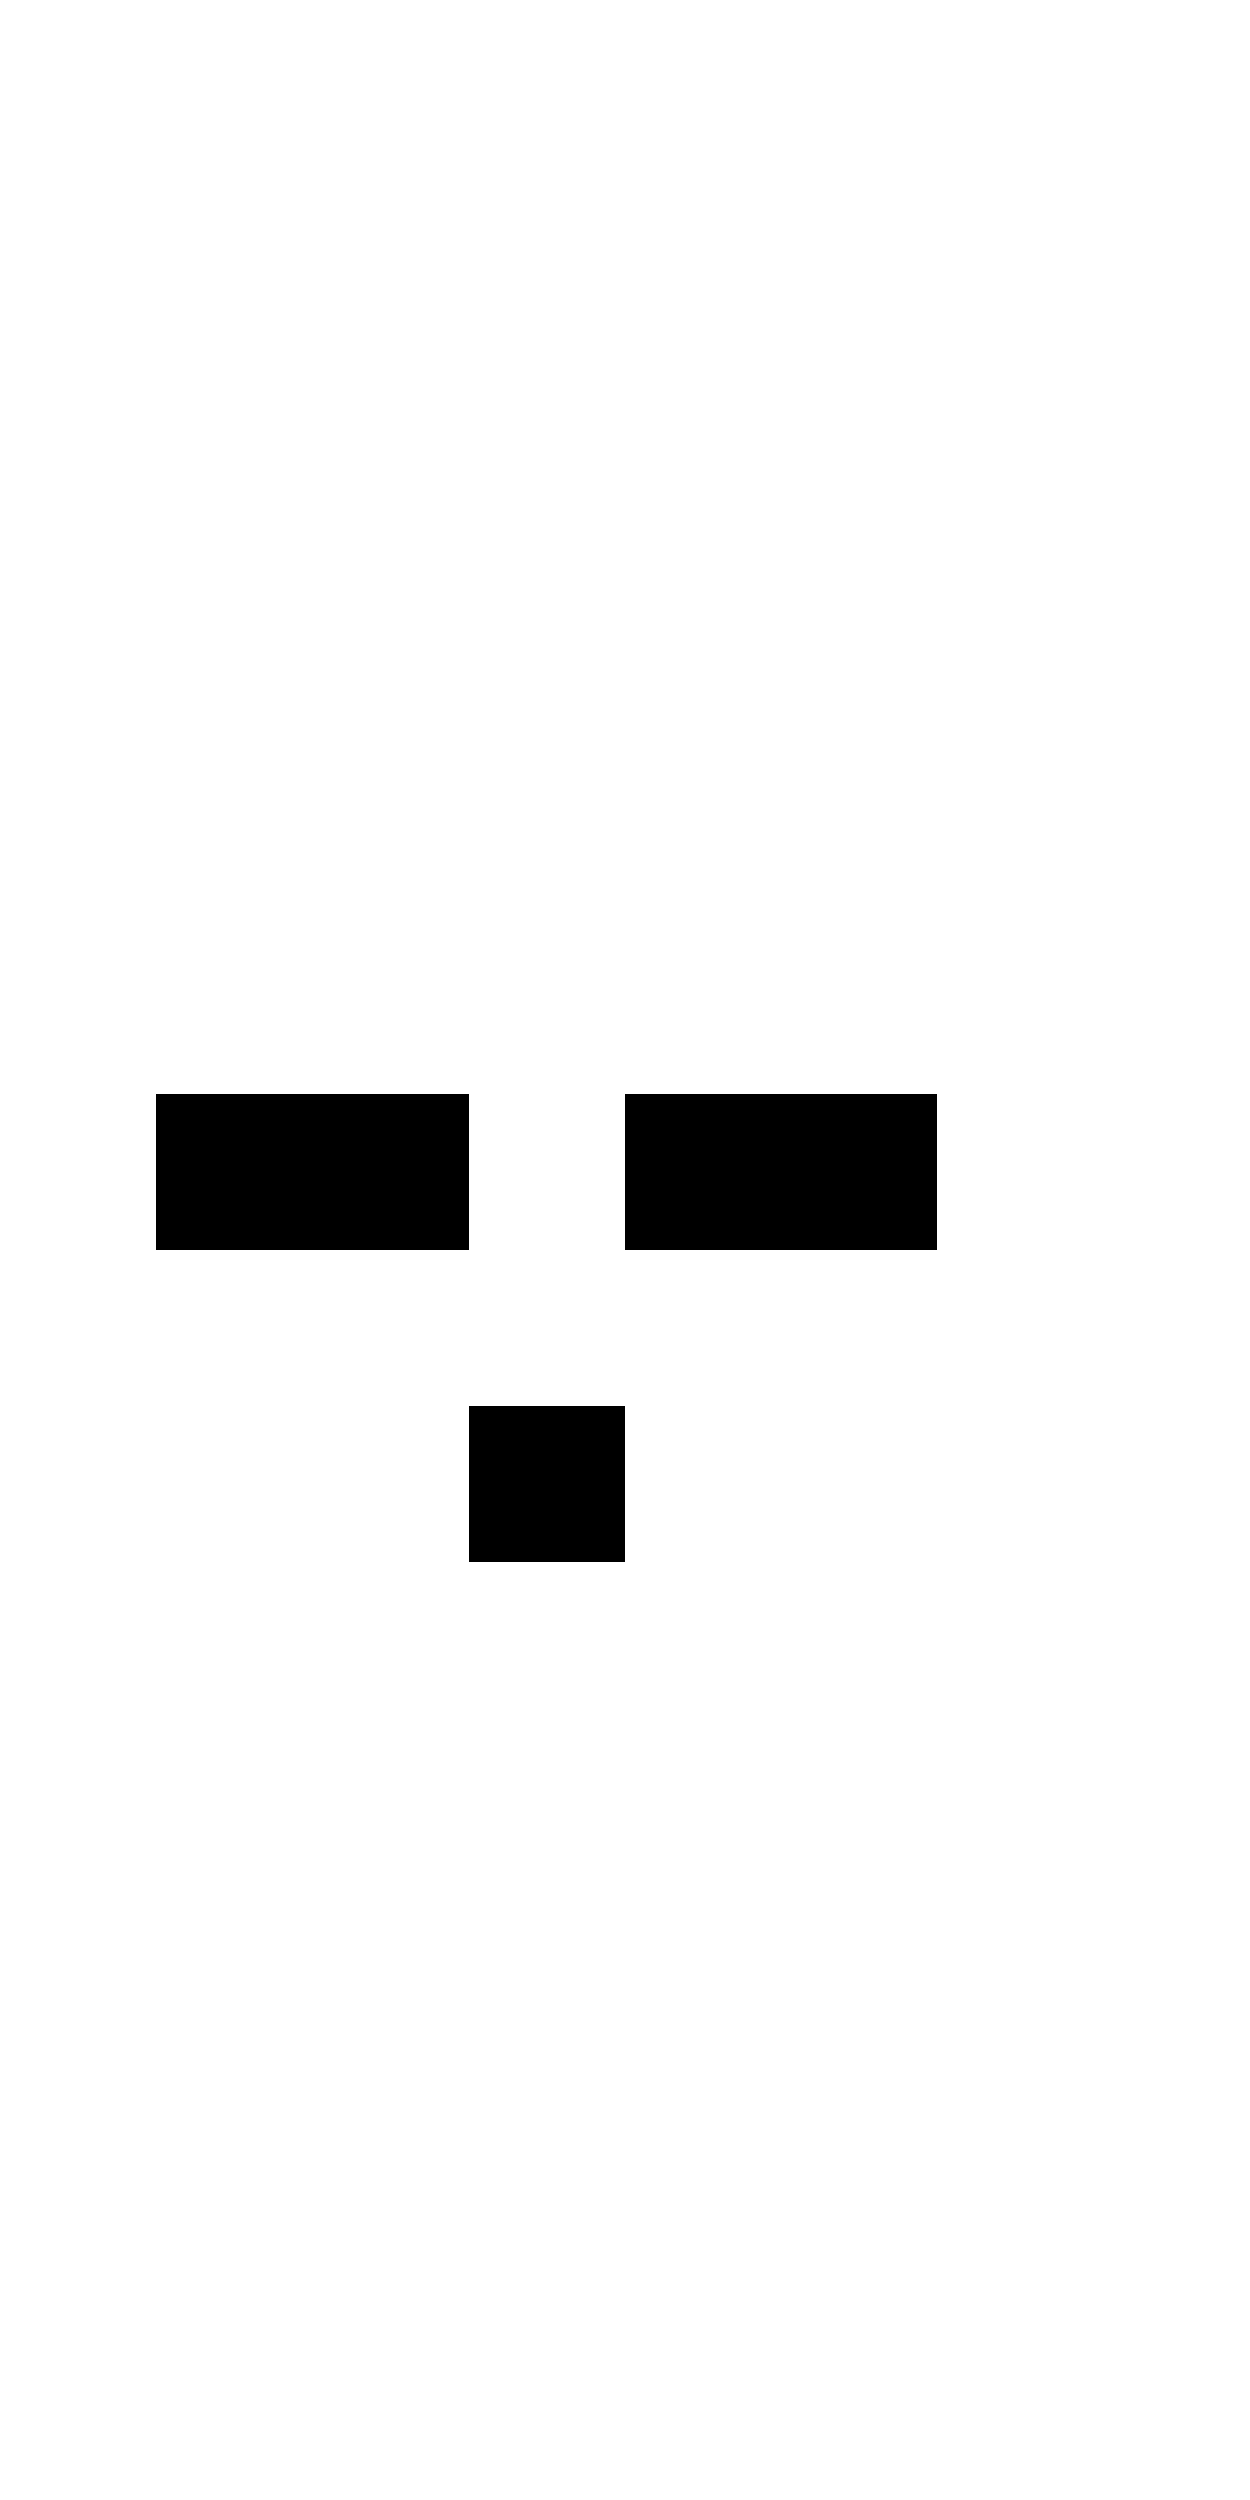
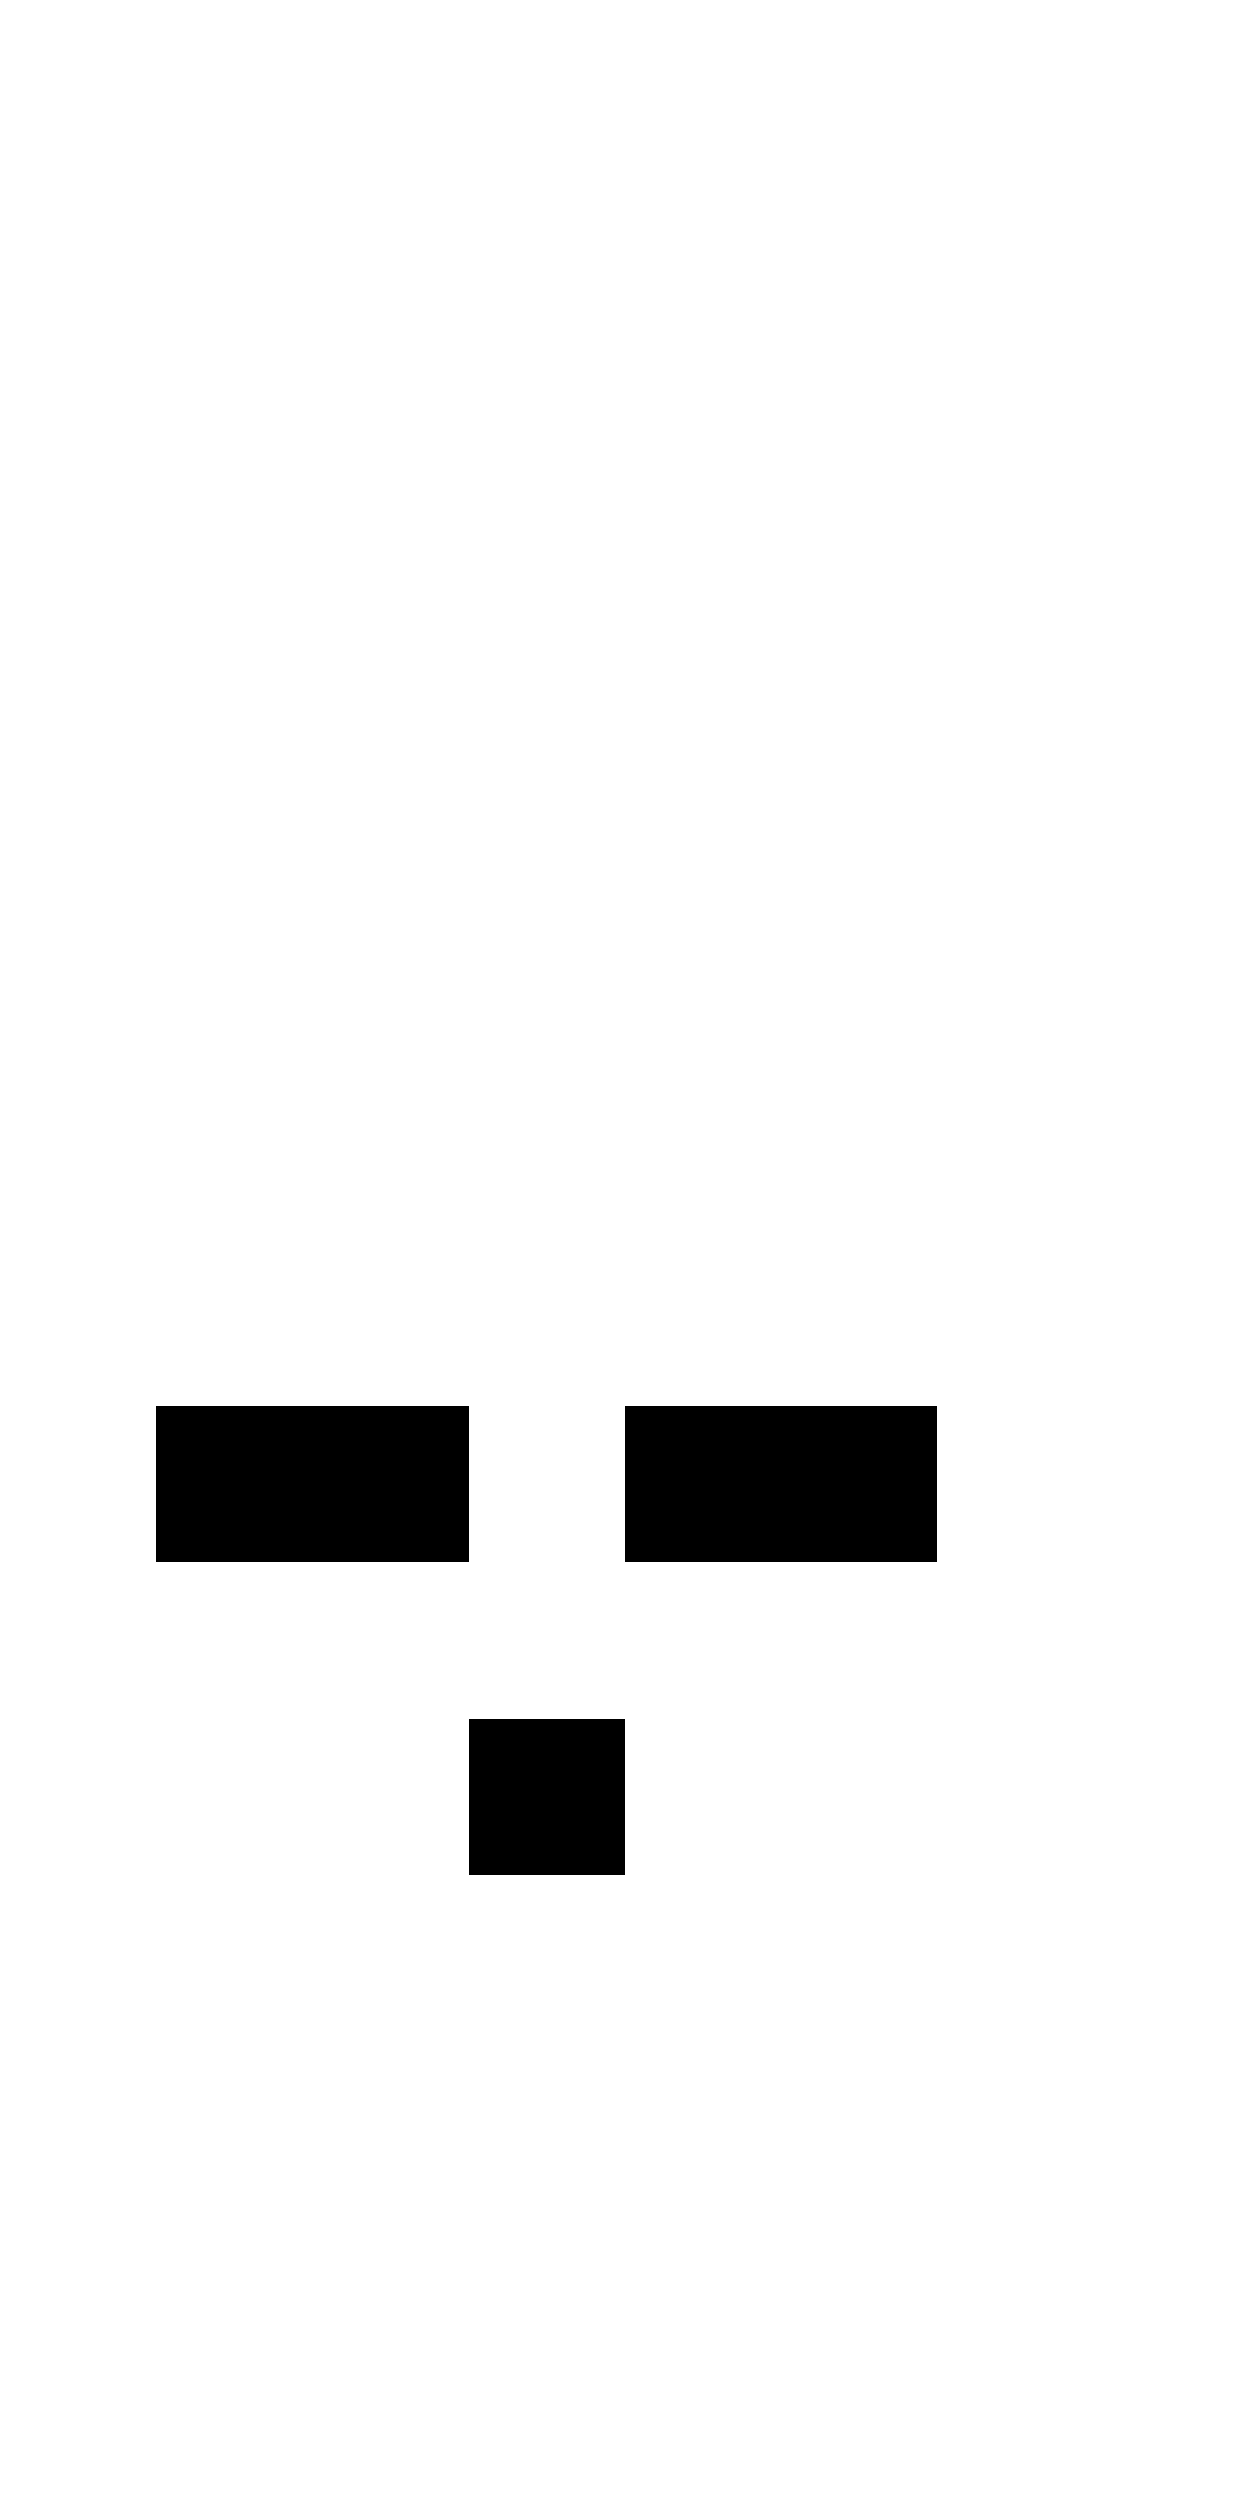
<svg xmlns="http://www.w3.org/2000/svg" baseProfile="full" height="64px" version="1.1" width="32px">
  <defs />
-   <rect fill="rgb(255,255,255)" height="4px" shape-rendering="crispEdges" width="4px" x="4px" y="24px" />
-   <rect fill="rgb(0,0,0)" height="4px" shape-rendering="crispEdges" width="4px" x="4px" y="28px" />
-   <rect fill="rgb(255,255,255)" height="4px" shape-rendering="crispEdges" width="4px" x="8px" y="24px" />
-   <rect fill="rgb(0,0,0)" height="4px" shape-rendering="crispEdges" width="4px" x="8px" y="28px" />
-   <rect fill="rgb(255,255,255)" height="4px" shape-rendering="crispEdges" width="4px" x="12px" y="16px" />
-   <rect fill="rgb(255,255,255)" height="4px" shape-rendering="crispEdges" width="4px" x="12px" y="20px" />
+   <rect fill="rgb(255,255,255)" height="4px" shape-rendering="crispEdges" width="4px" x="4px" y="32px" />
+   <rect fill="rgb(0,0,0)" height="4px" shape-rendering="crispEdges" width="4px" x="4px" y="36px" />
+   <rect fill="rgb(255,255,255)" height="4px" shape-rendering="crispEdges" width="4px" x="8px" y="32px" />
+   <rect fill="rgb(0,0,0)" height="4px" shape-rendering="crispEdges" width="4px" x="8px" y="36px" />
  <rect fill="rgb(255,255,255)" height="4px" shape-rendering="crispEdges" width="4px" x="12px" y="24px" />
  <rect fill="rgb(255,255,255)" height="4px" shape-rendering="crispEdges" width="4px" x="12px" y="28px" />
  <rect fill="rgb(255,255,255)" height="4px" shape-rendering="crispEdges" width="4px" x="12px" y="32px" />
-   <rect fill="rgb(0,0,0)" height="4px" shape-rendering="crispEdges" width="4px" x="12px" y="36px" />
-   <rect fill="rgb(255,255,255)" height="4px" shape-rendering="crispEdges" width="4px" x="16px" y="24px" />
-   <rect fill="rgb(0,0,0)" height="4px" shape-rendering="crispEdges" width="4px" x="16px" y="28px" />
-   <rect fill="rgb(255,255,255)" height="4px" shape-rendering="crispEdges" width="4px" x="20px" y="24px" />
-   <rect fill="rgb(0,0,0)" height="4px" shape-rendering="crispEdges" width="4px" x="20px" y="28px" />
+   <rect fill="rgb(255,255,255)" height="4px" shape-rendering="crispEdges" width="4px" x="12px" y="36px" />
+   <rect fill="rgb(255,255,255)" height="4px" shape-rendering="crispEdges" width="4px" x="12px" y="40px" />
+   <rect fill="rgb(0,0,0)" height="4px" shape-rendering="crispEdges" width="4px" x="12px" y="44px" />
+   <rect fill="rgb(255,255,255)" height="4px" shape-rendering="crispEdges" width="4px" x="16px" y="32px" />
+   <rect fill="rgb(0,0,0)" height="4px" shape-rendering="crispEdges" width="4px" x="16px" y="36px" />
+   <rect fill="rgb(255,255,255)" height="4px" shape-rendering="crispEdges" width="4px" x="20px" y="32px" />
+   <rect fill="rgb(0,0,0)" height="4px" shape-rendering="crispEdges" width="4px" x="20px" y="36px" />
</svg>
